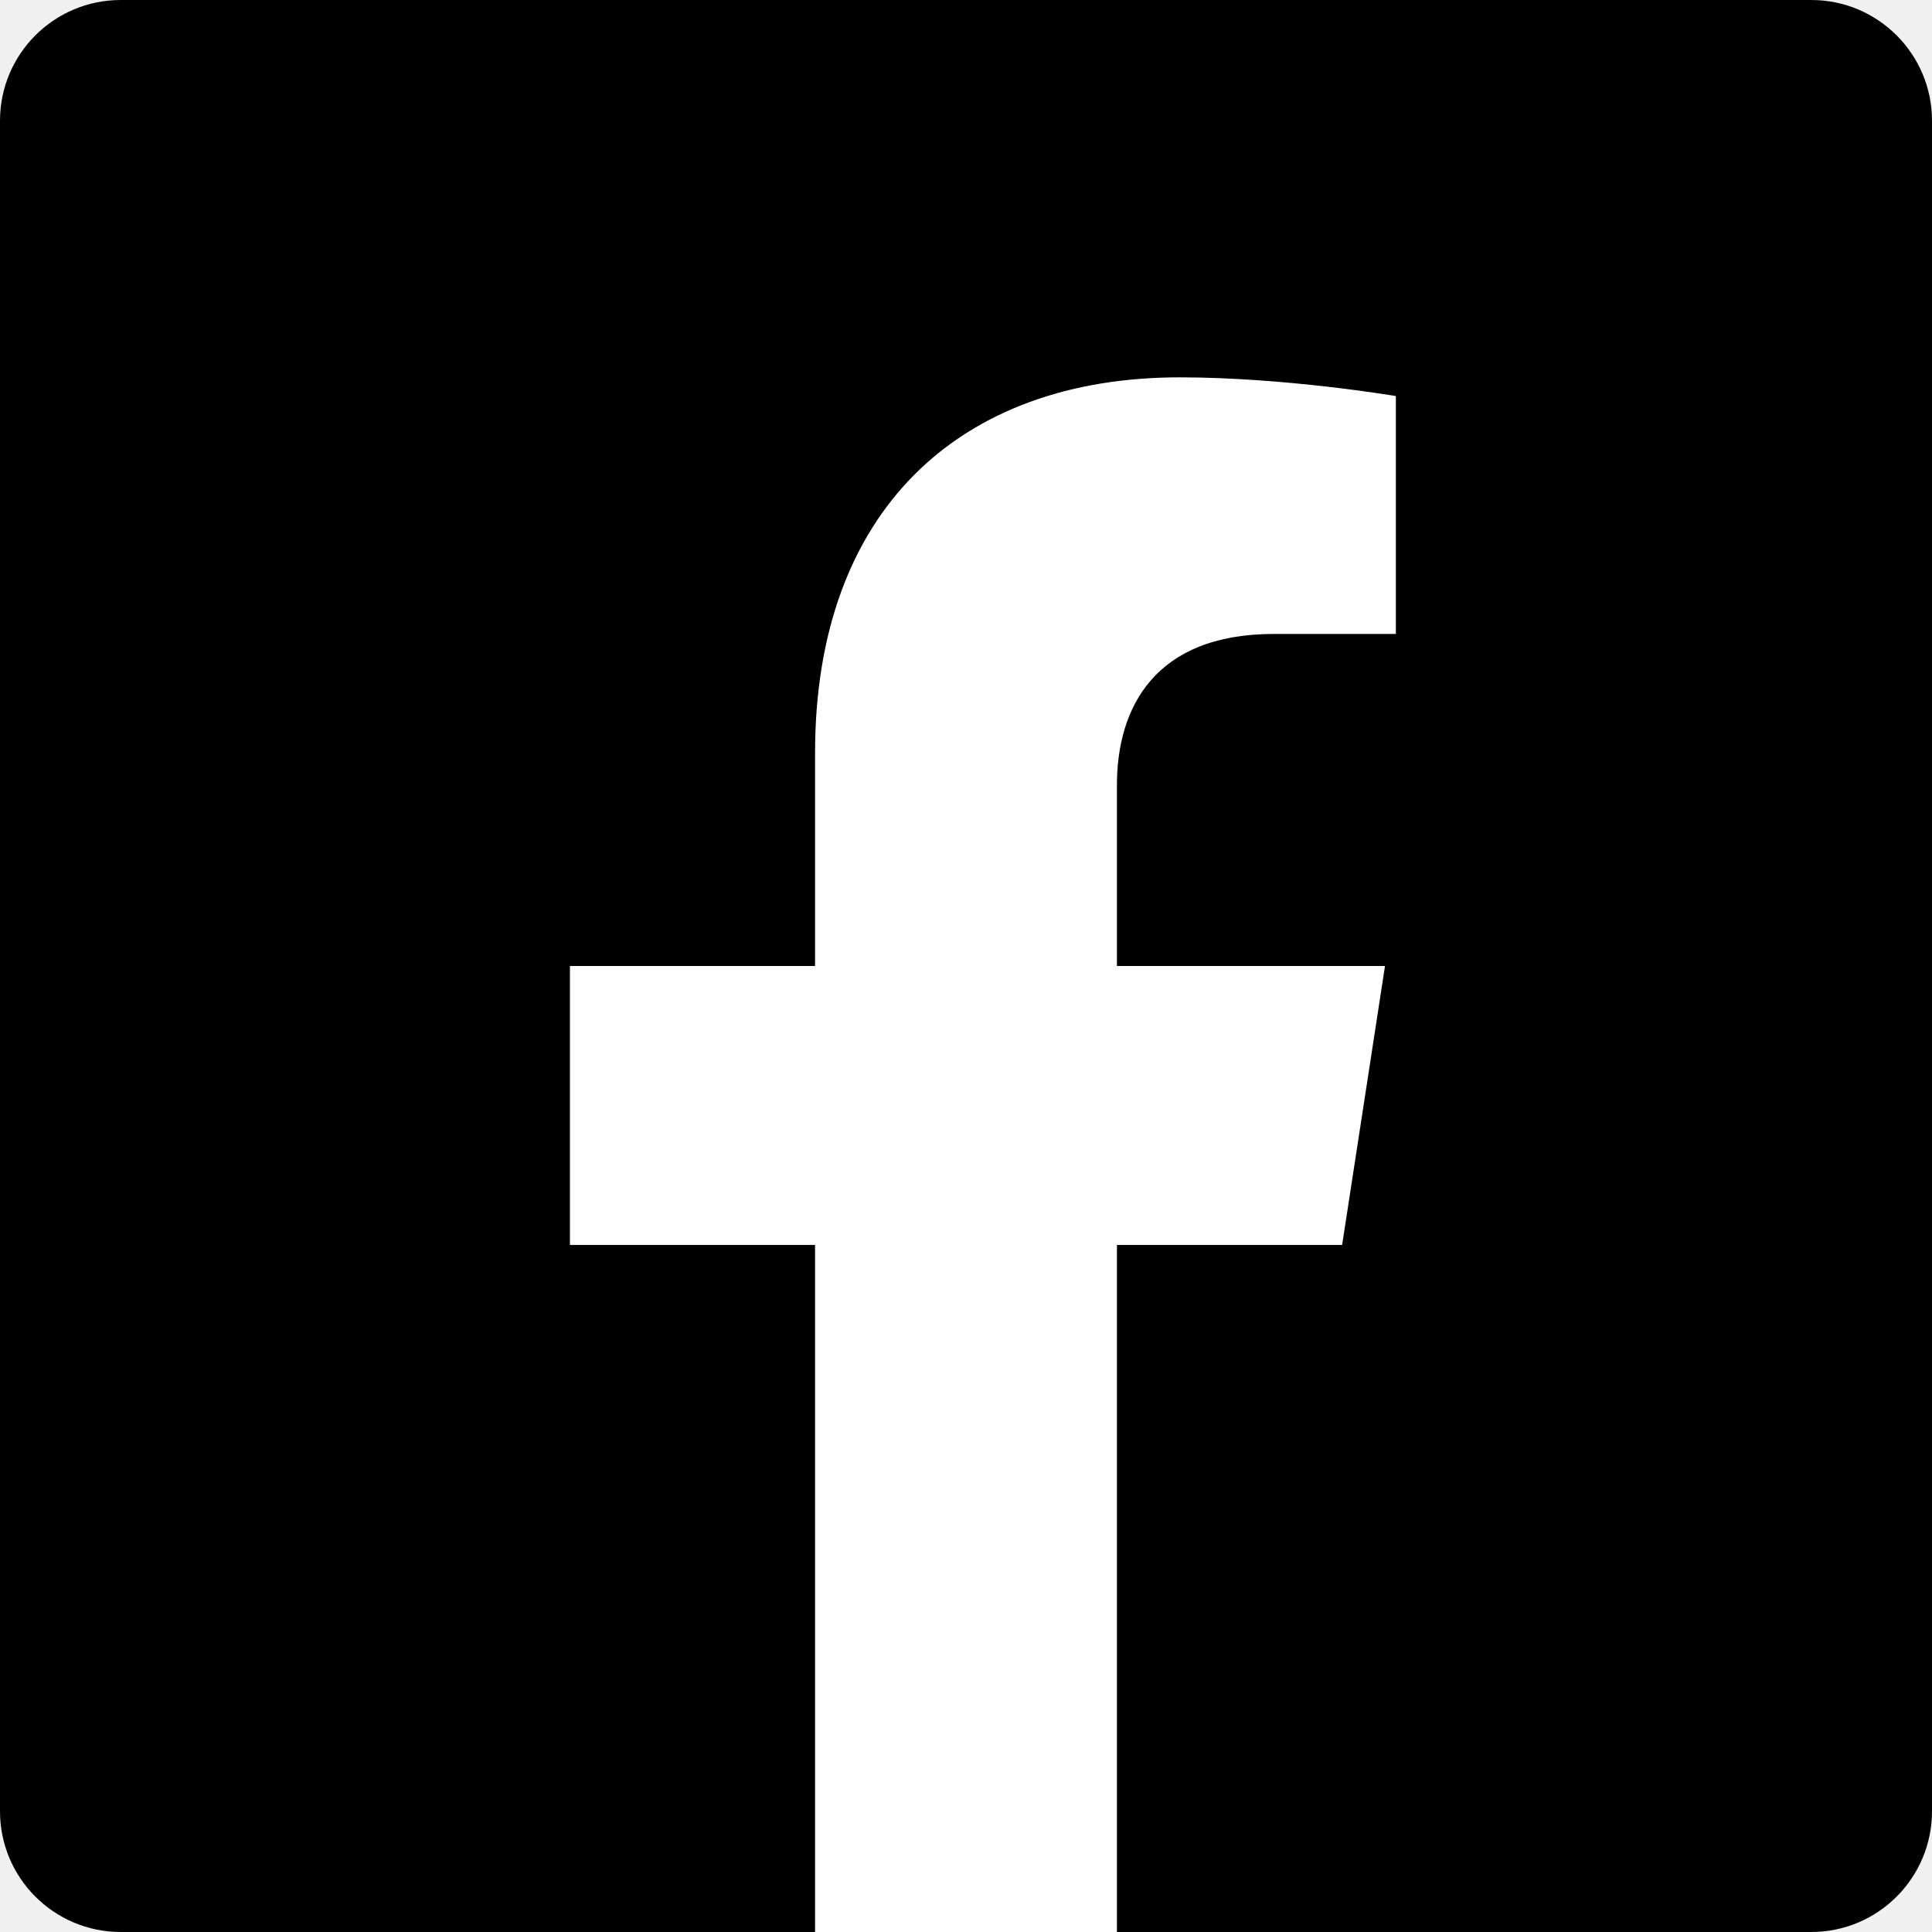
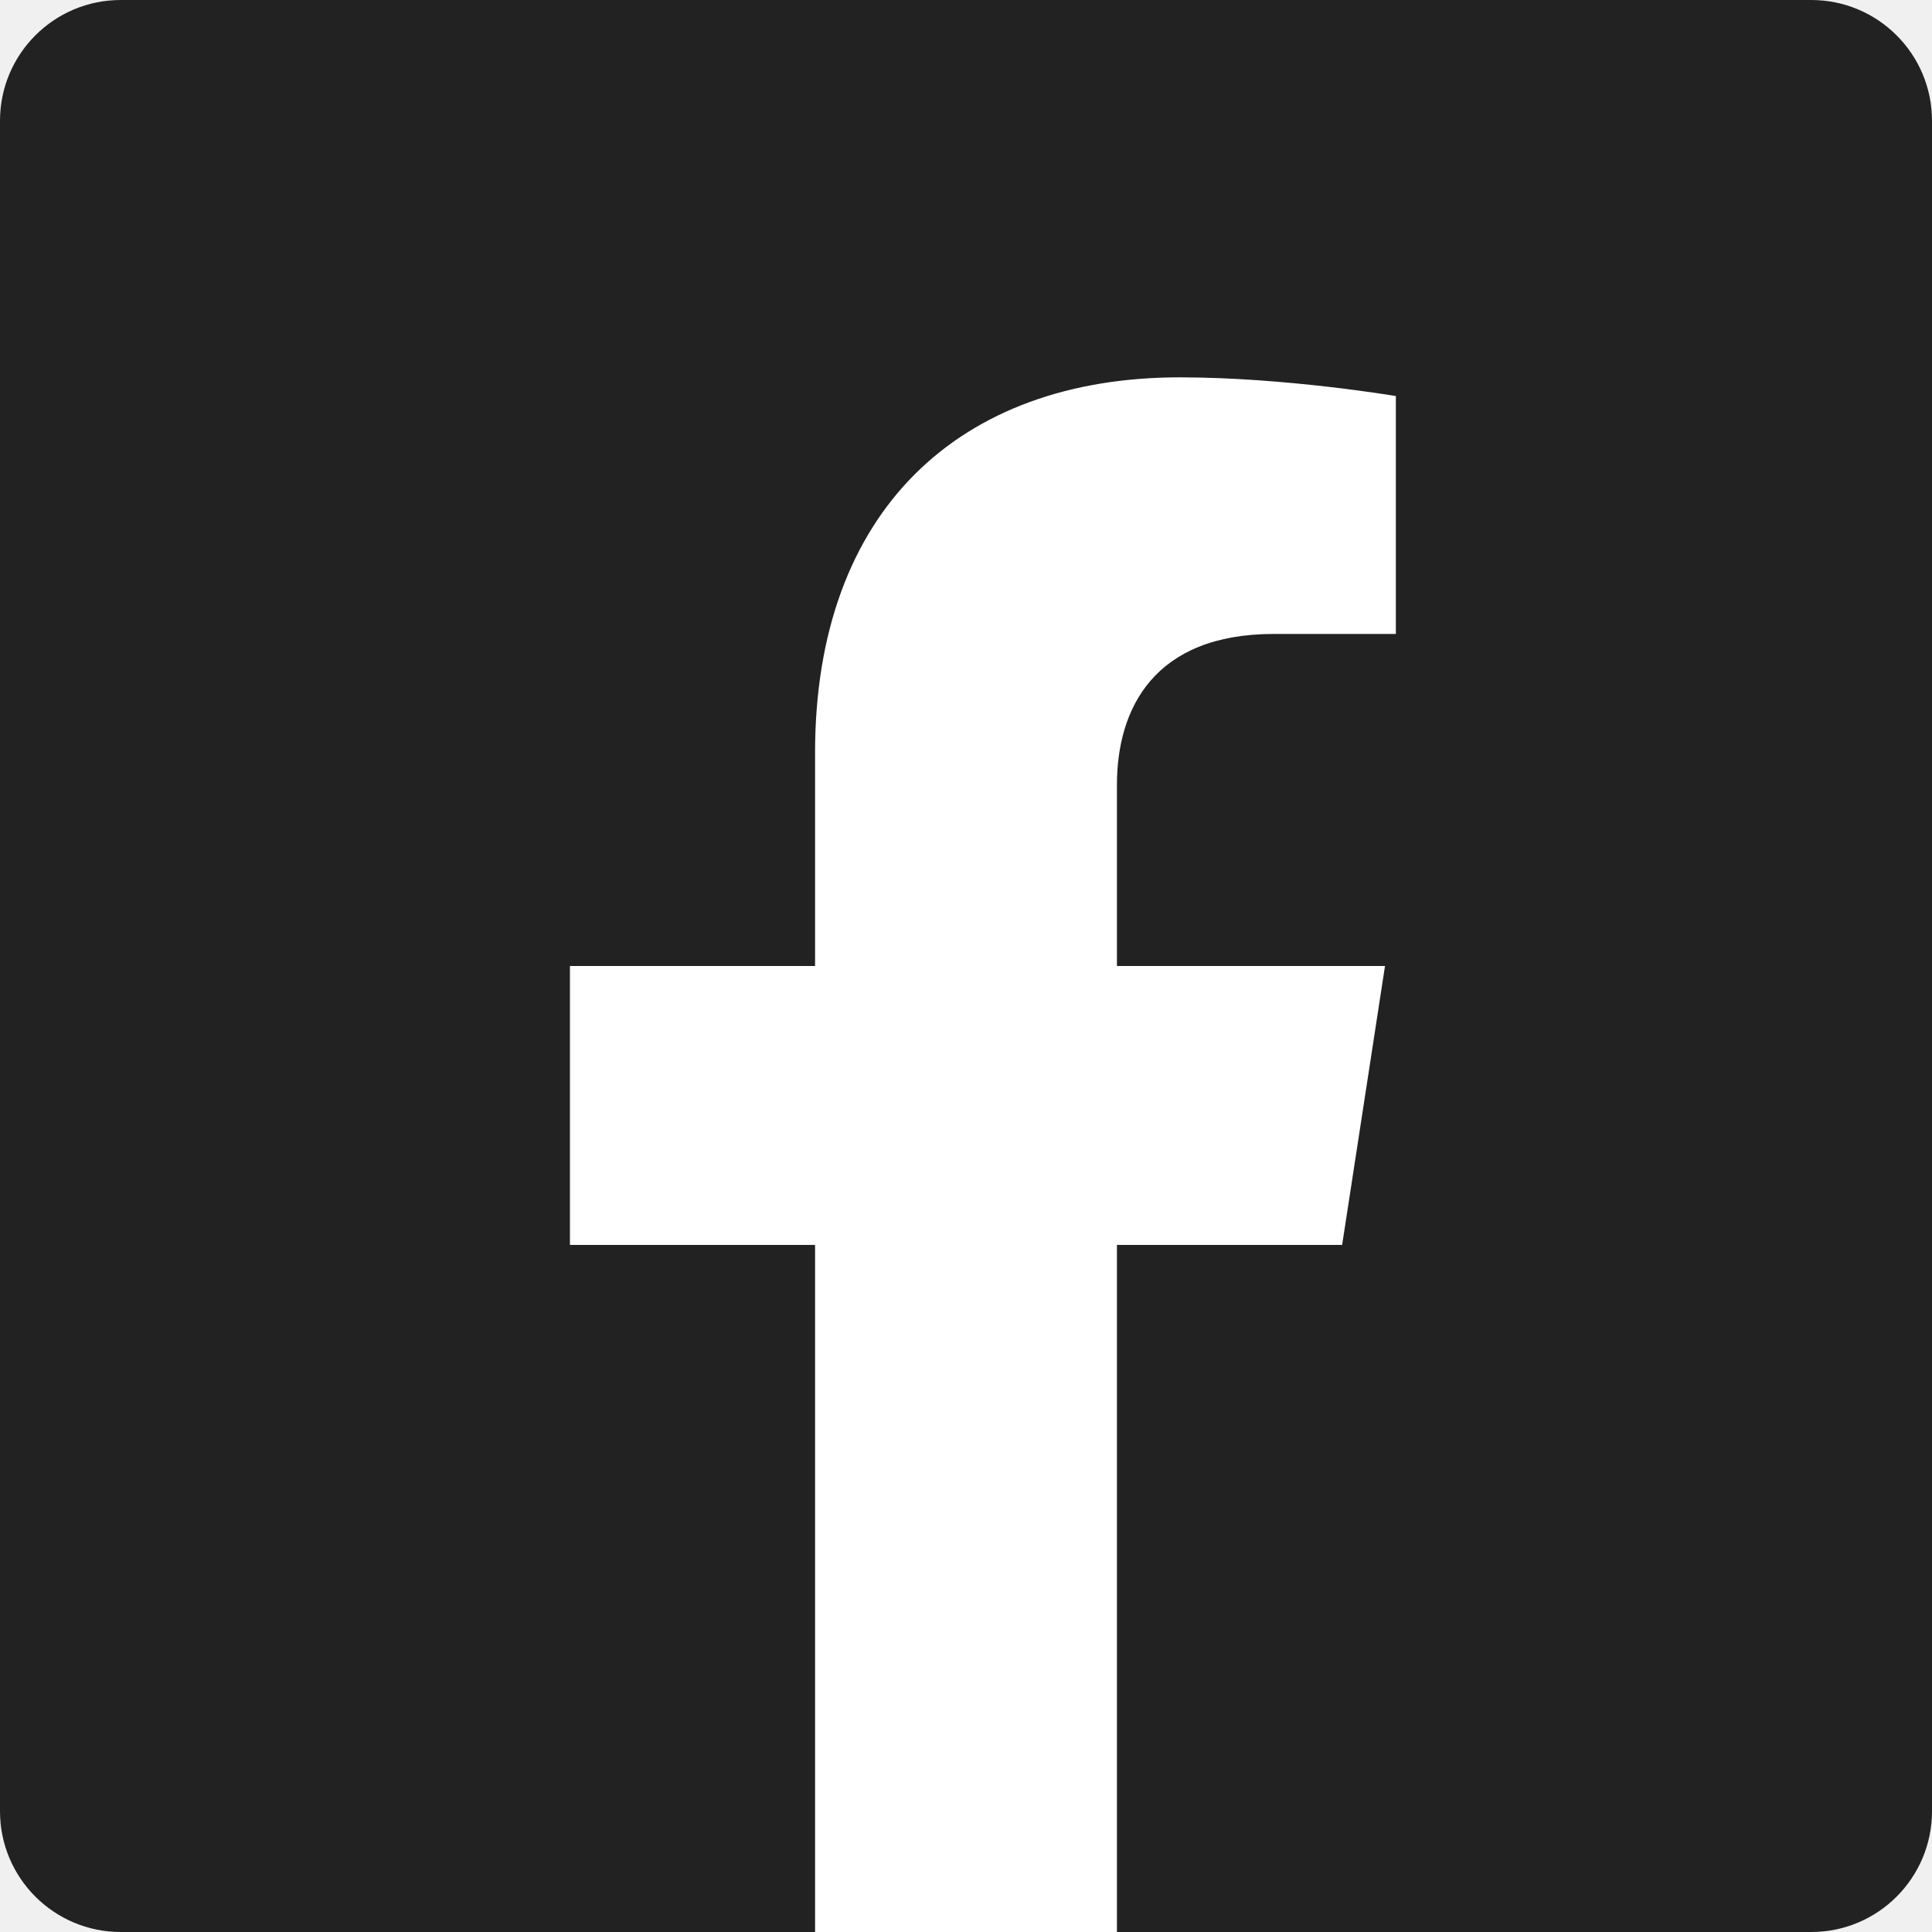
- <svg xmlns="http://www.w3.org/2000/svg" viewBox="0 0 32 32" aria-label="Navigate to Facebook" role="img" focusable="false" style="display: block; height: 18px; width: 18px; fill: currentcolor;">
+ <svg xmlns="http://www.w3.org/2000/svg" viewBox="0 0 32 32" aria-label="Navigate to Facebook" role="img" focusable="false" style="display: block; height: 18px; width: 18px; fill: currentcolor;color:#222222">
  <path d="M30 0a2 2 0 0 1 2 2v28a2 2 0 0 1-2 2H2a2 2 0 0 1-2-2V2a2 2 0 0 1 2-2z" />
  <path fill="#fff" d="M22.94 16H18.5v-3c0-1.27.62-2.5 2.6-2.5h2.02V6.56s-1.83-.31-3.58-.31c-3.65 0-6.04 2.21-6.04 6.22V16H9.44v4.62h4.06V32h5V20.62h3.73z" />
</svg>
